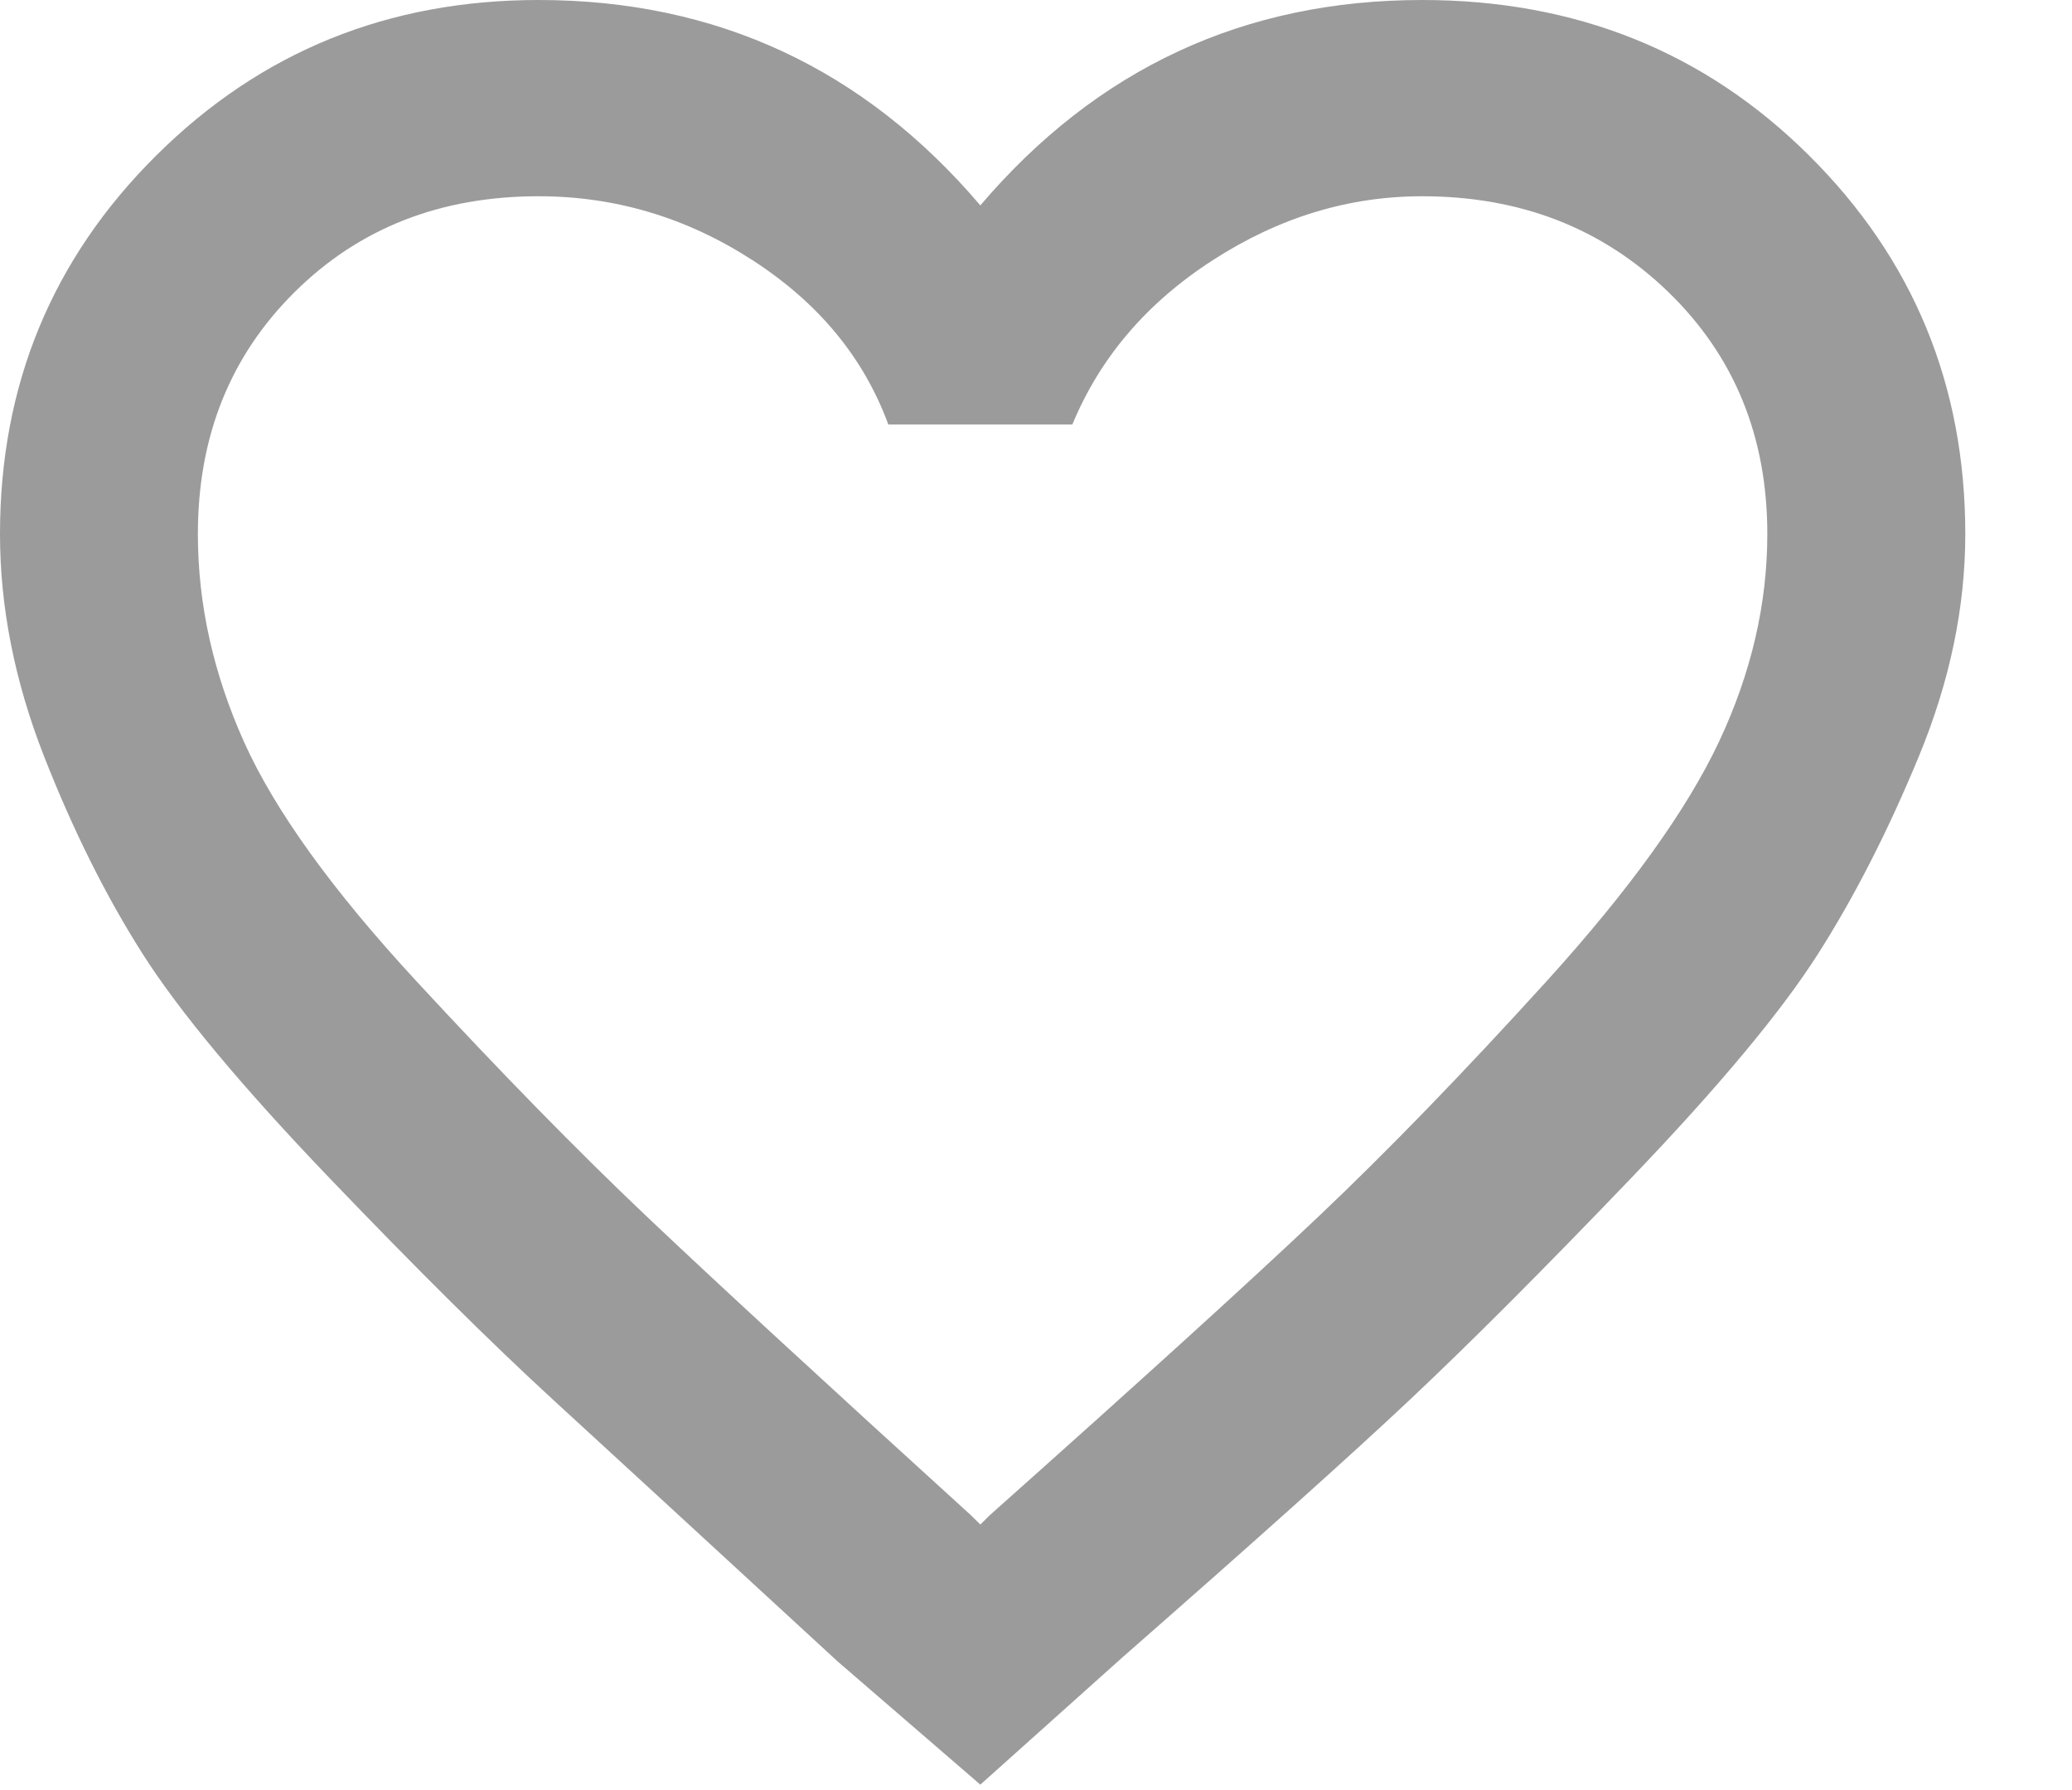
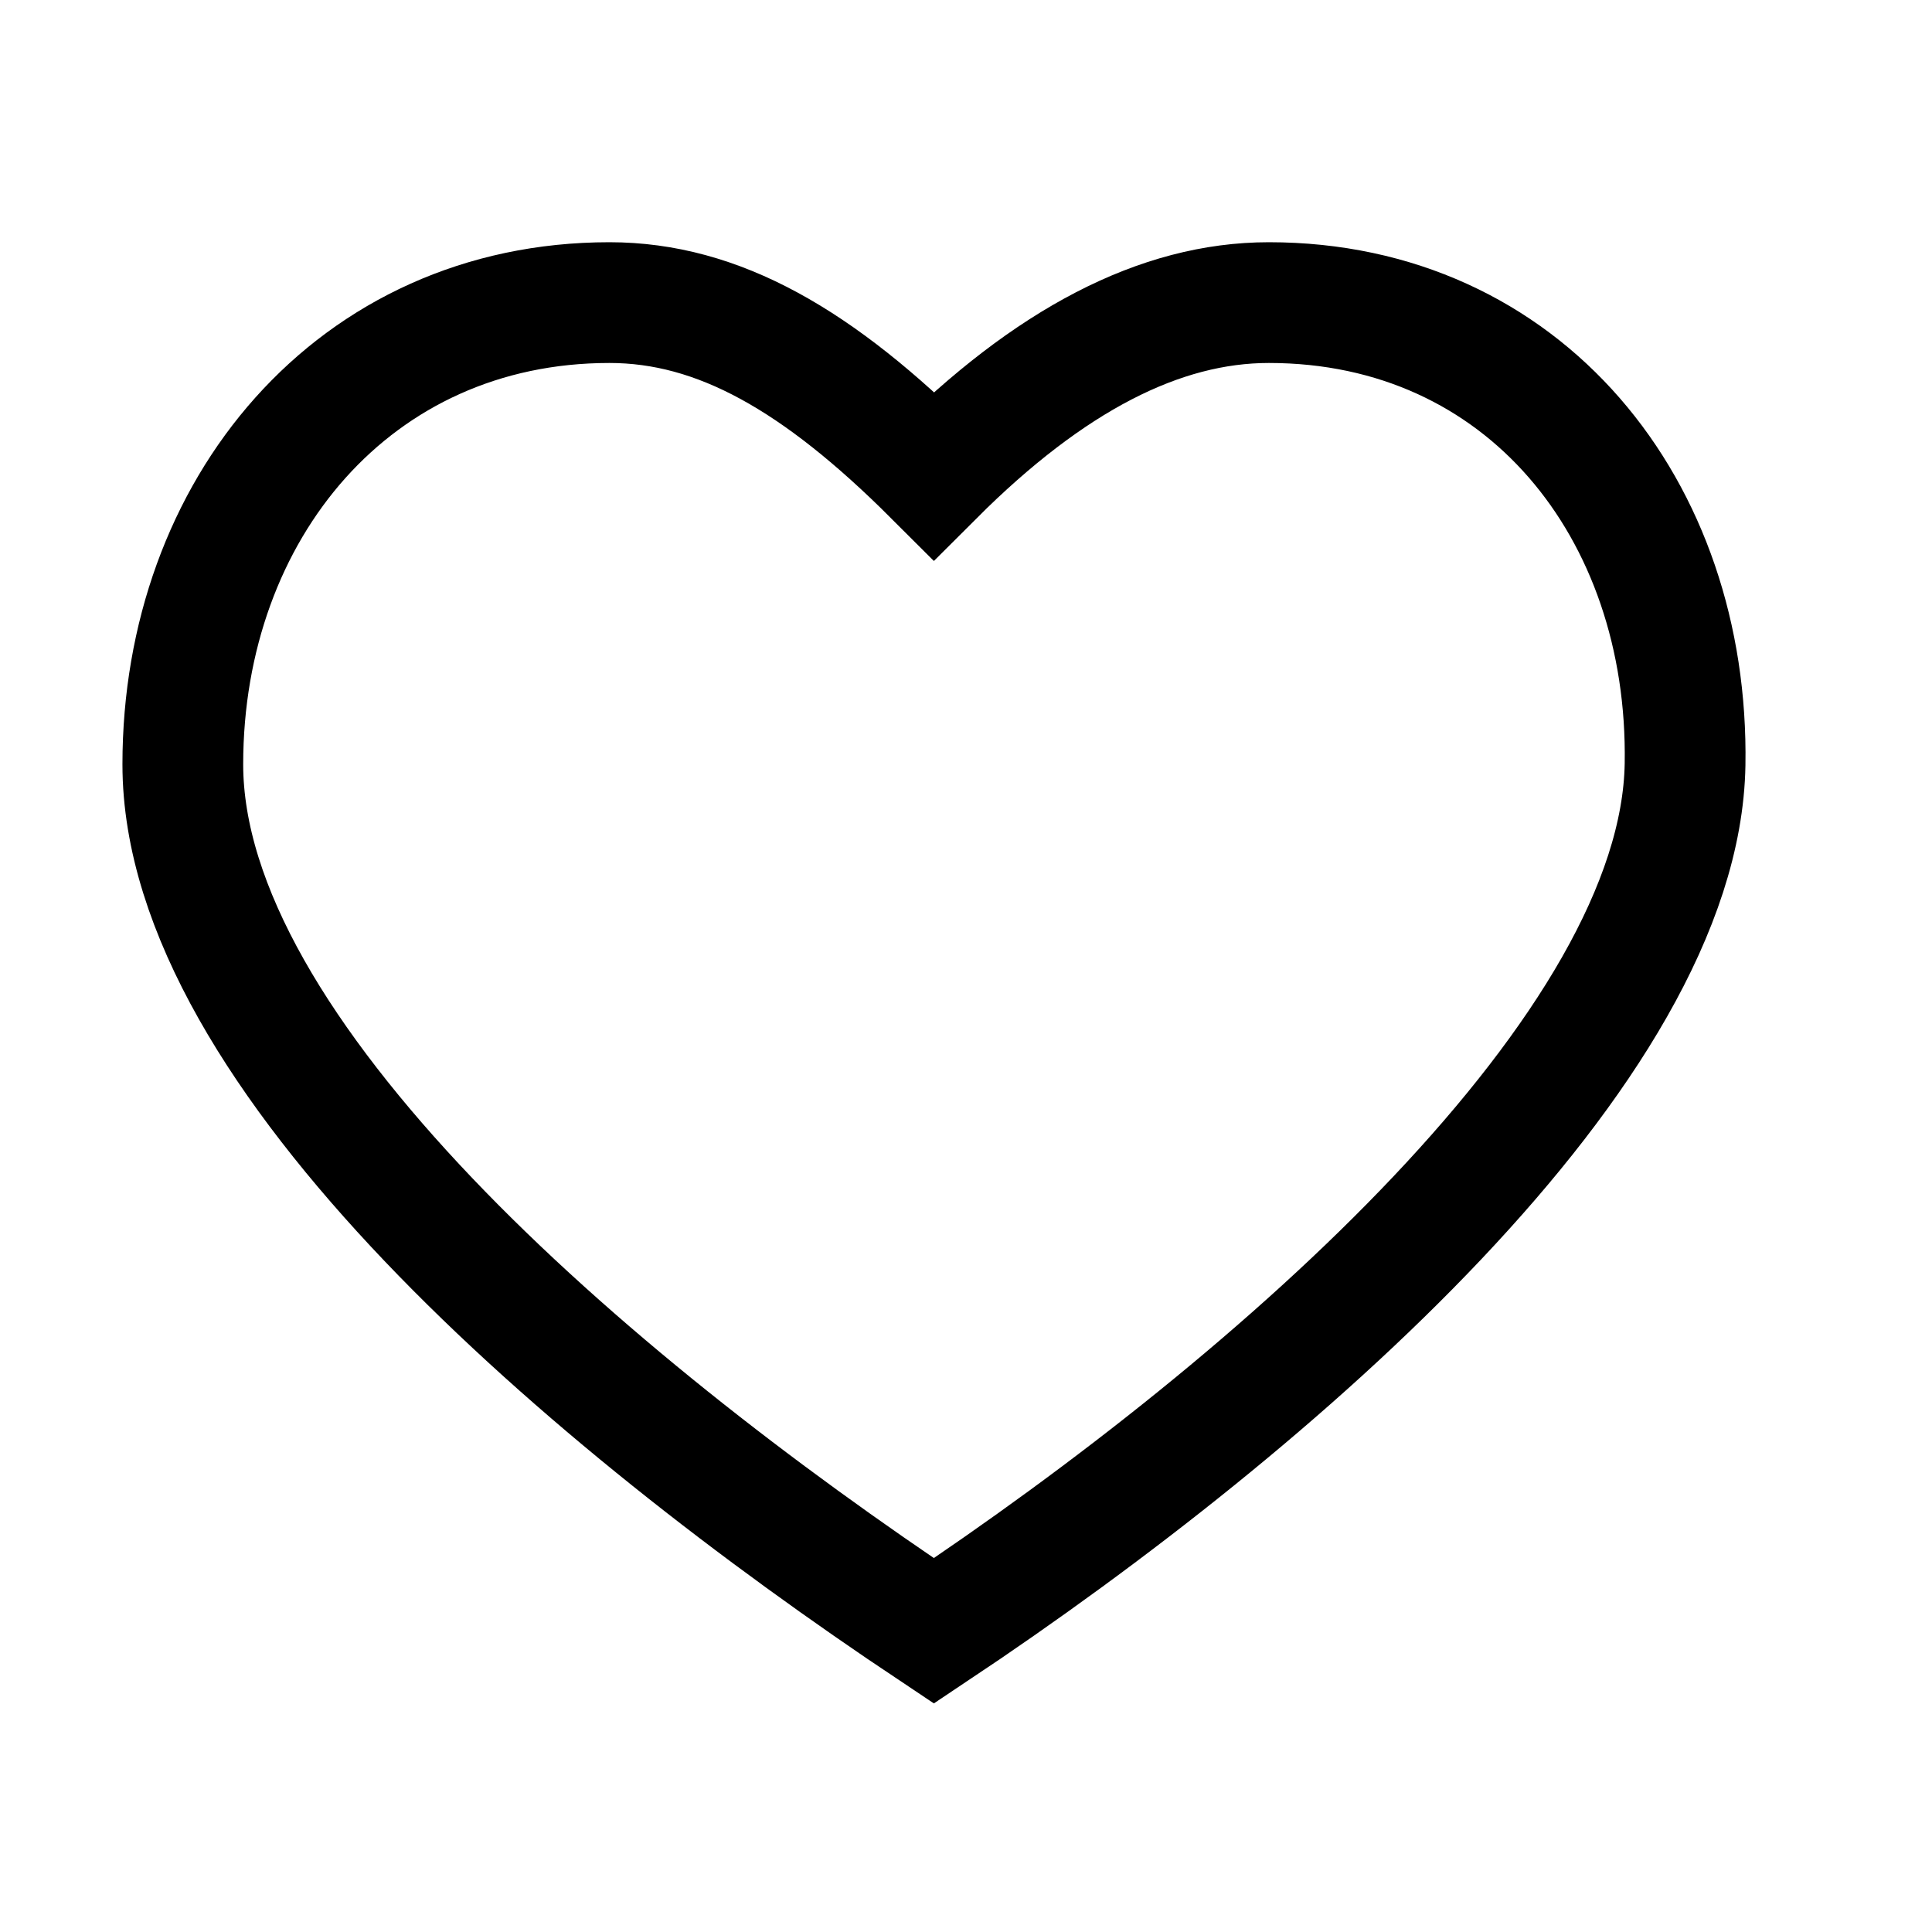
- <svg xmlns="http://www.w3.org/2000/svg" width="22" height="19" viewBox="0 0 22 19" fill="none">
-   <path d="M15.1 0C16.729 0 18.098 0.549 19.205 1.648C20.313 2.747 20.867 4.088 20.867 5.671C20.867 6.446 20.704 7.23 20.378 8.022C20.052 8.813 19.694 9.516 19.303 10.13C18.912 10.744 18.252 11.536 17.324 12.505C16.395 13.475 15.613 14.258 14.978 14.856C14.343 15.454 13.325 16.366 11.924 17.594L10.409 18.951L8.894 17.643C7.526 16.383 6.516 15.454 5.864 14.856C5.213 14.258 4.423 13.475 3.494 12.505C2.566 11.536 1.906 10.744 1.515 10.13C1.124 9.516 0.774 8.813 0.464 8.022C0.155 7.23 0 6.446 0 5.671C0 4.088 0.554 2.747 1.662 1.648C2.769 0.549 4.121 0 5.718 0C7.607 0 9.171 0.727 10.409 2.181C11.647 0.727 13.211 0 15.1 0ZM10.507 16.092C12.103 14.67 13.268 13.612 14.001 12.917C14.734 12.222 15.54 11.39 16.42 10.421C17.299 9.452 17.91 8.603 18.252 7.876C18.594 7.149 18.765 6.414 18.765 5.671C18.765 4.637 18.415 3.781 17.715 3.102C17.014 2.423 16.143 2.084 15.1 2.084C14.318 2.084 13.577 2.31 12.877 2.763C12.176 3.215 11.68 3.797 11.386 4.508H9.432C9.171 3.797 8.69 3.215 7.99 2.763C7.29 2.31 6.532 2.084 5.718 2.084C4.675 2.084 3.812 2.423 3.128 3.102C2.443 3.781 2.101 4.637 2.101 5.671C2.101 6.414 2.264 7.149 2.59 7.876C2.916 8.603 3.527 9.452 4.423 10.421C5.319 11.39 6.133 12.222 6.866 12.917C7.599 13.612 8.747 14.67 10.311 16.092L10.409 16.189L10.507 16.092Z" fill="#9B9B9B" />
+ <svg xmlns="http://www.w3.org/2000/svg" width="16" height="16" viewBox="0 0 16 16">
+   <path fill="none" stroke="#000" d="M 5.047 2.506 C 2.933 2.506 1.514 4.217 1.514 6.33 C 1.514 8.728 4.864 11.593 7.734 13.506 C 10.605 11.593 13.916 8.682 13.955 6.33 C 13.99 4.217 12.622 2.506 10.508 2.506 C 9.606 2.506 8.691 2.983 7.734 3.939 C 6.777 2.983 5.949 2.506 5.047 2.506 z " />
</svg>
